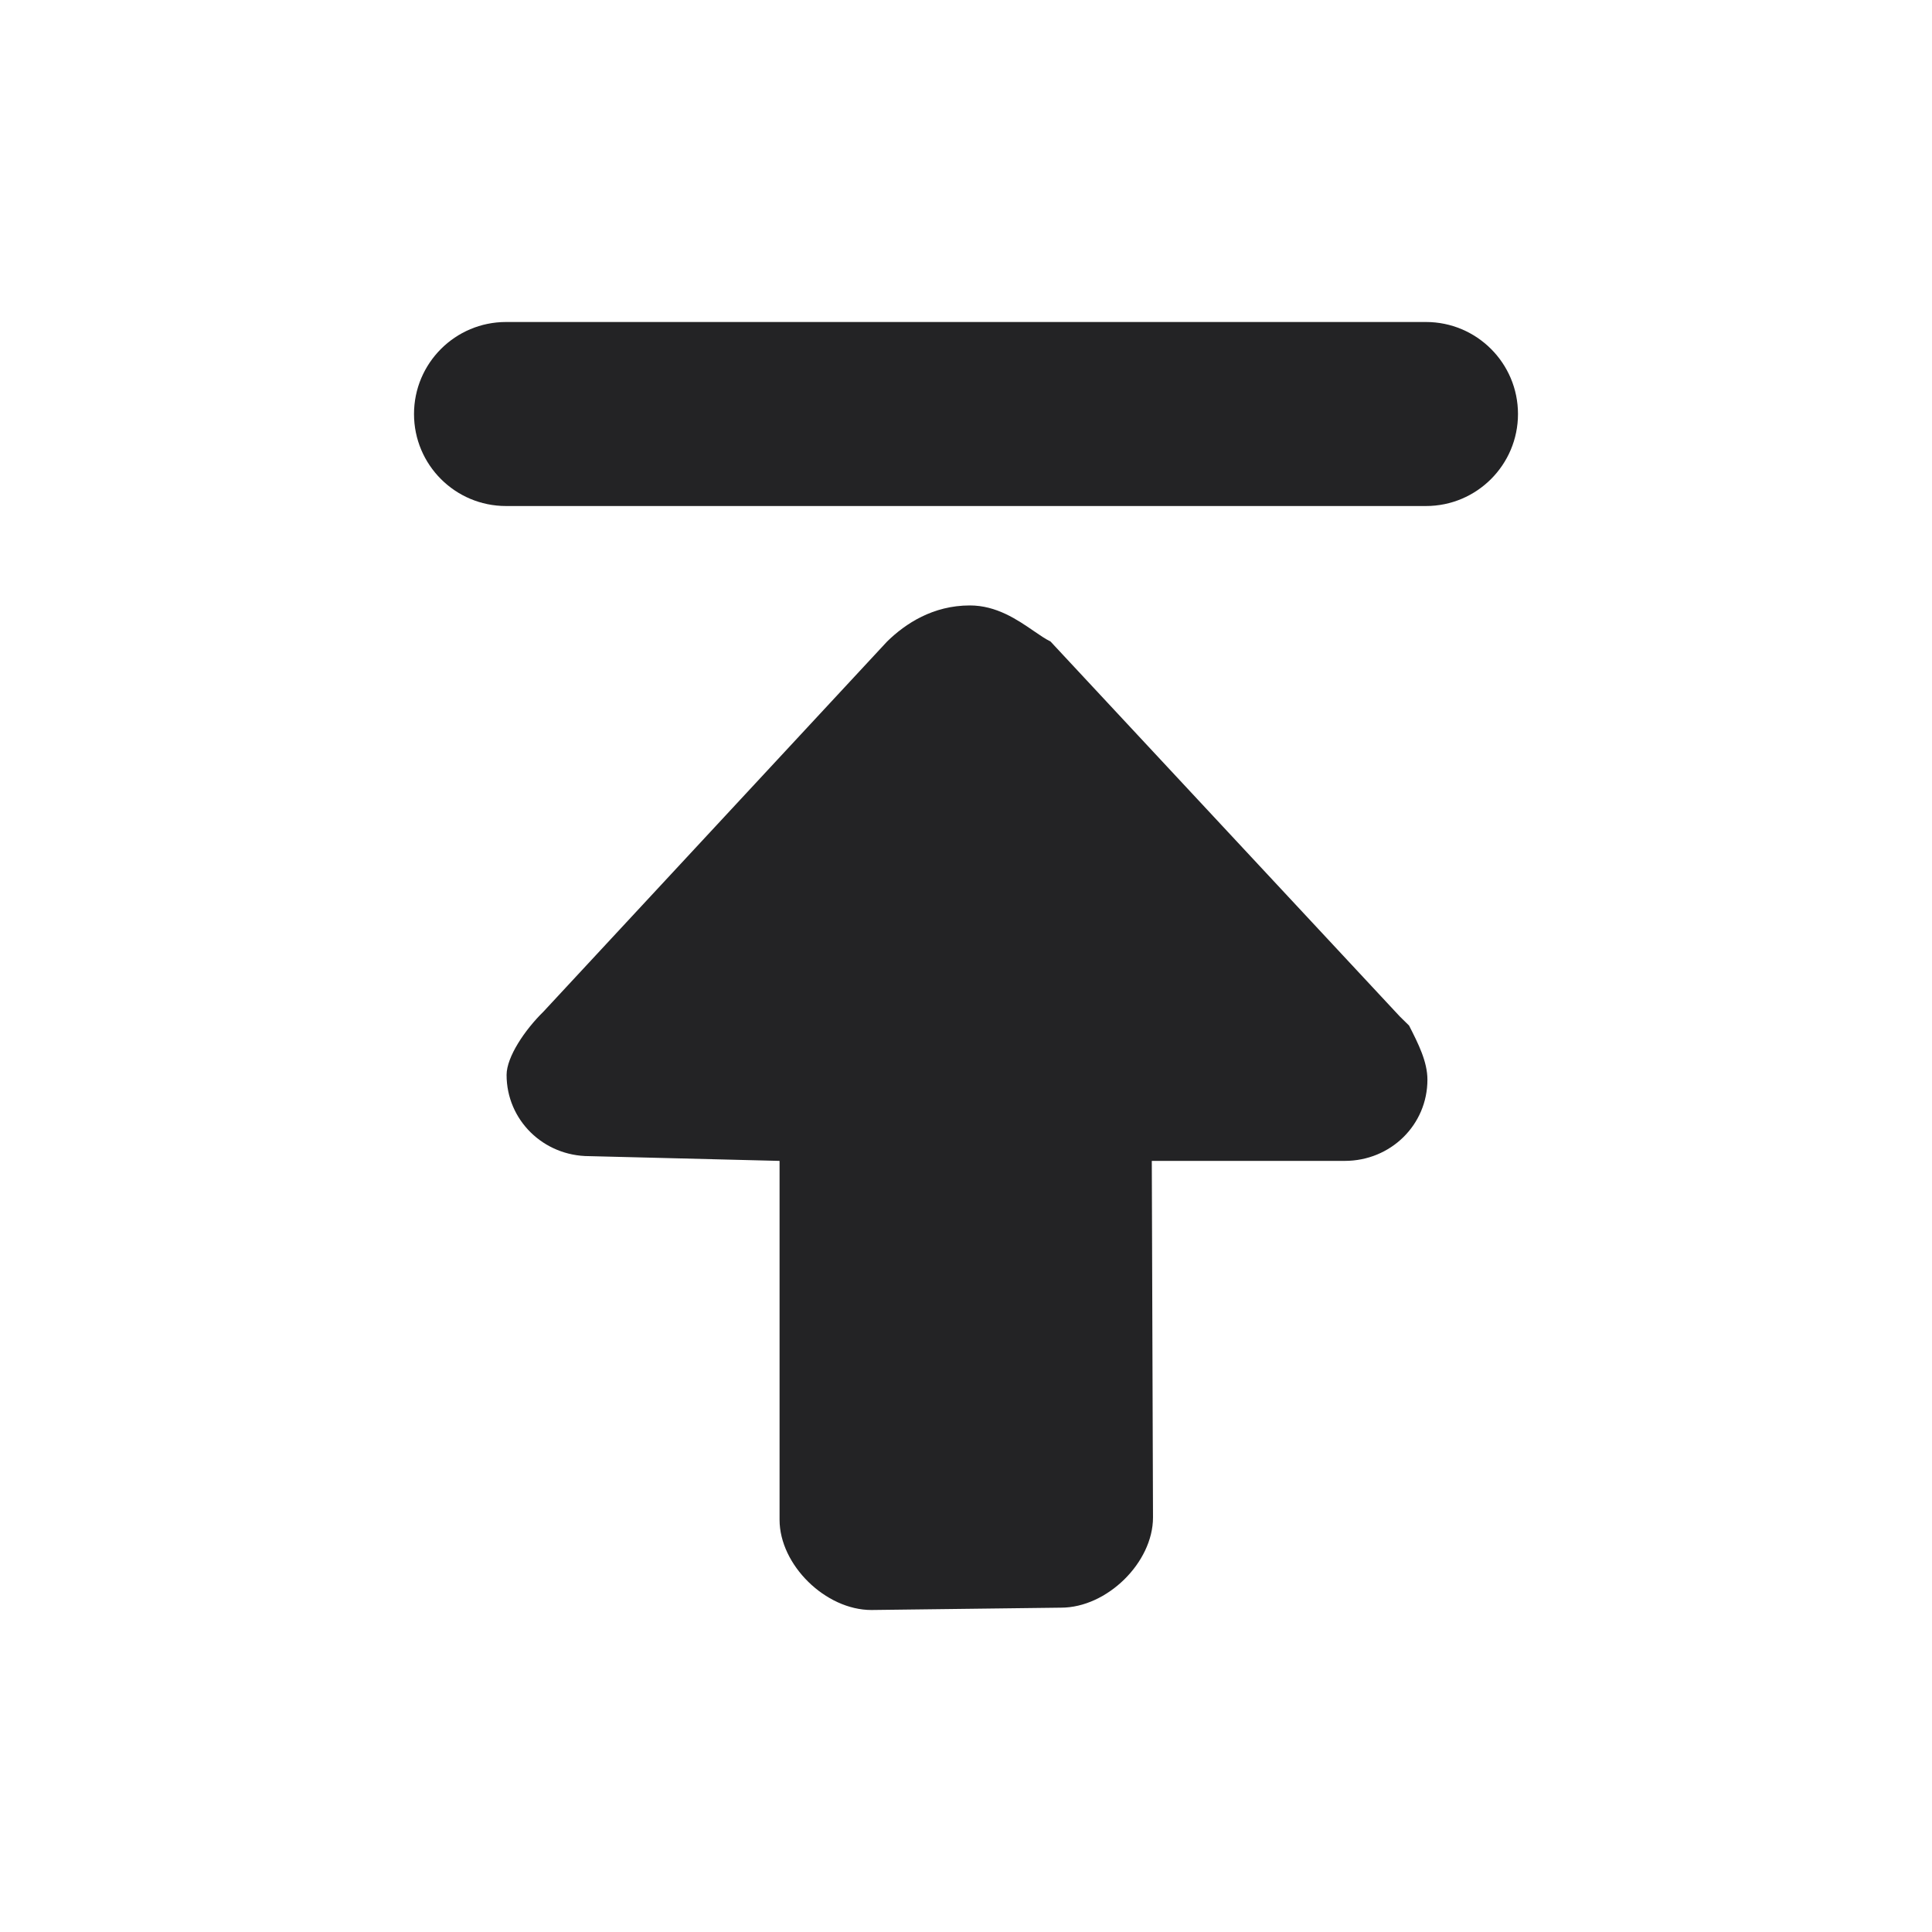
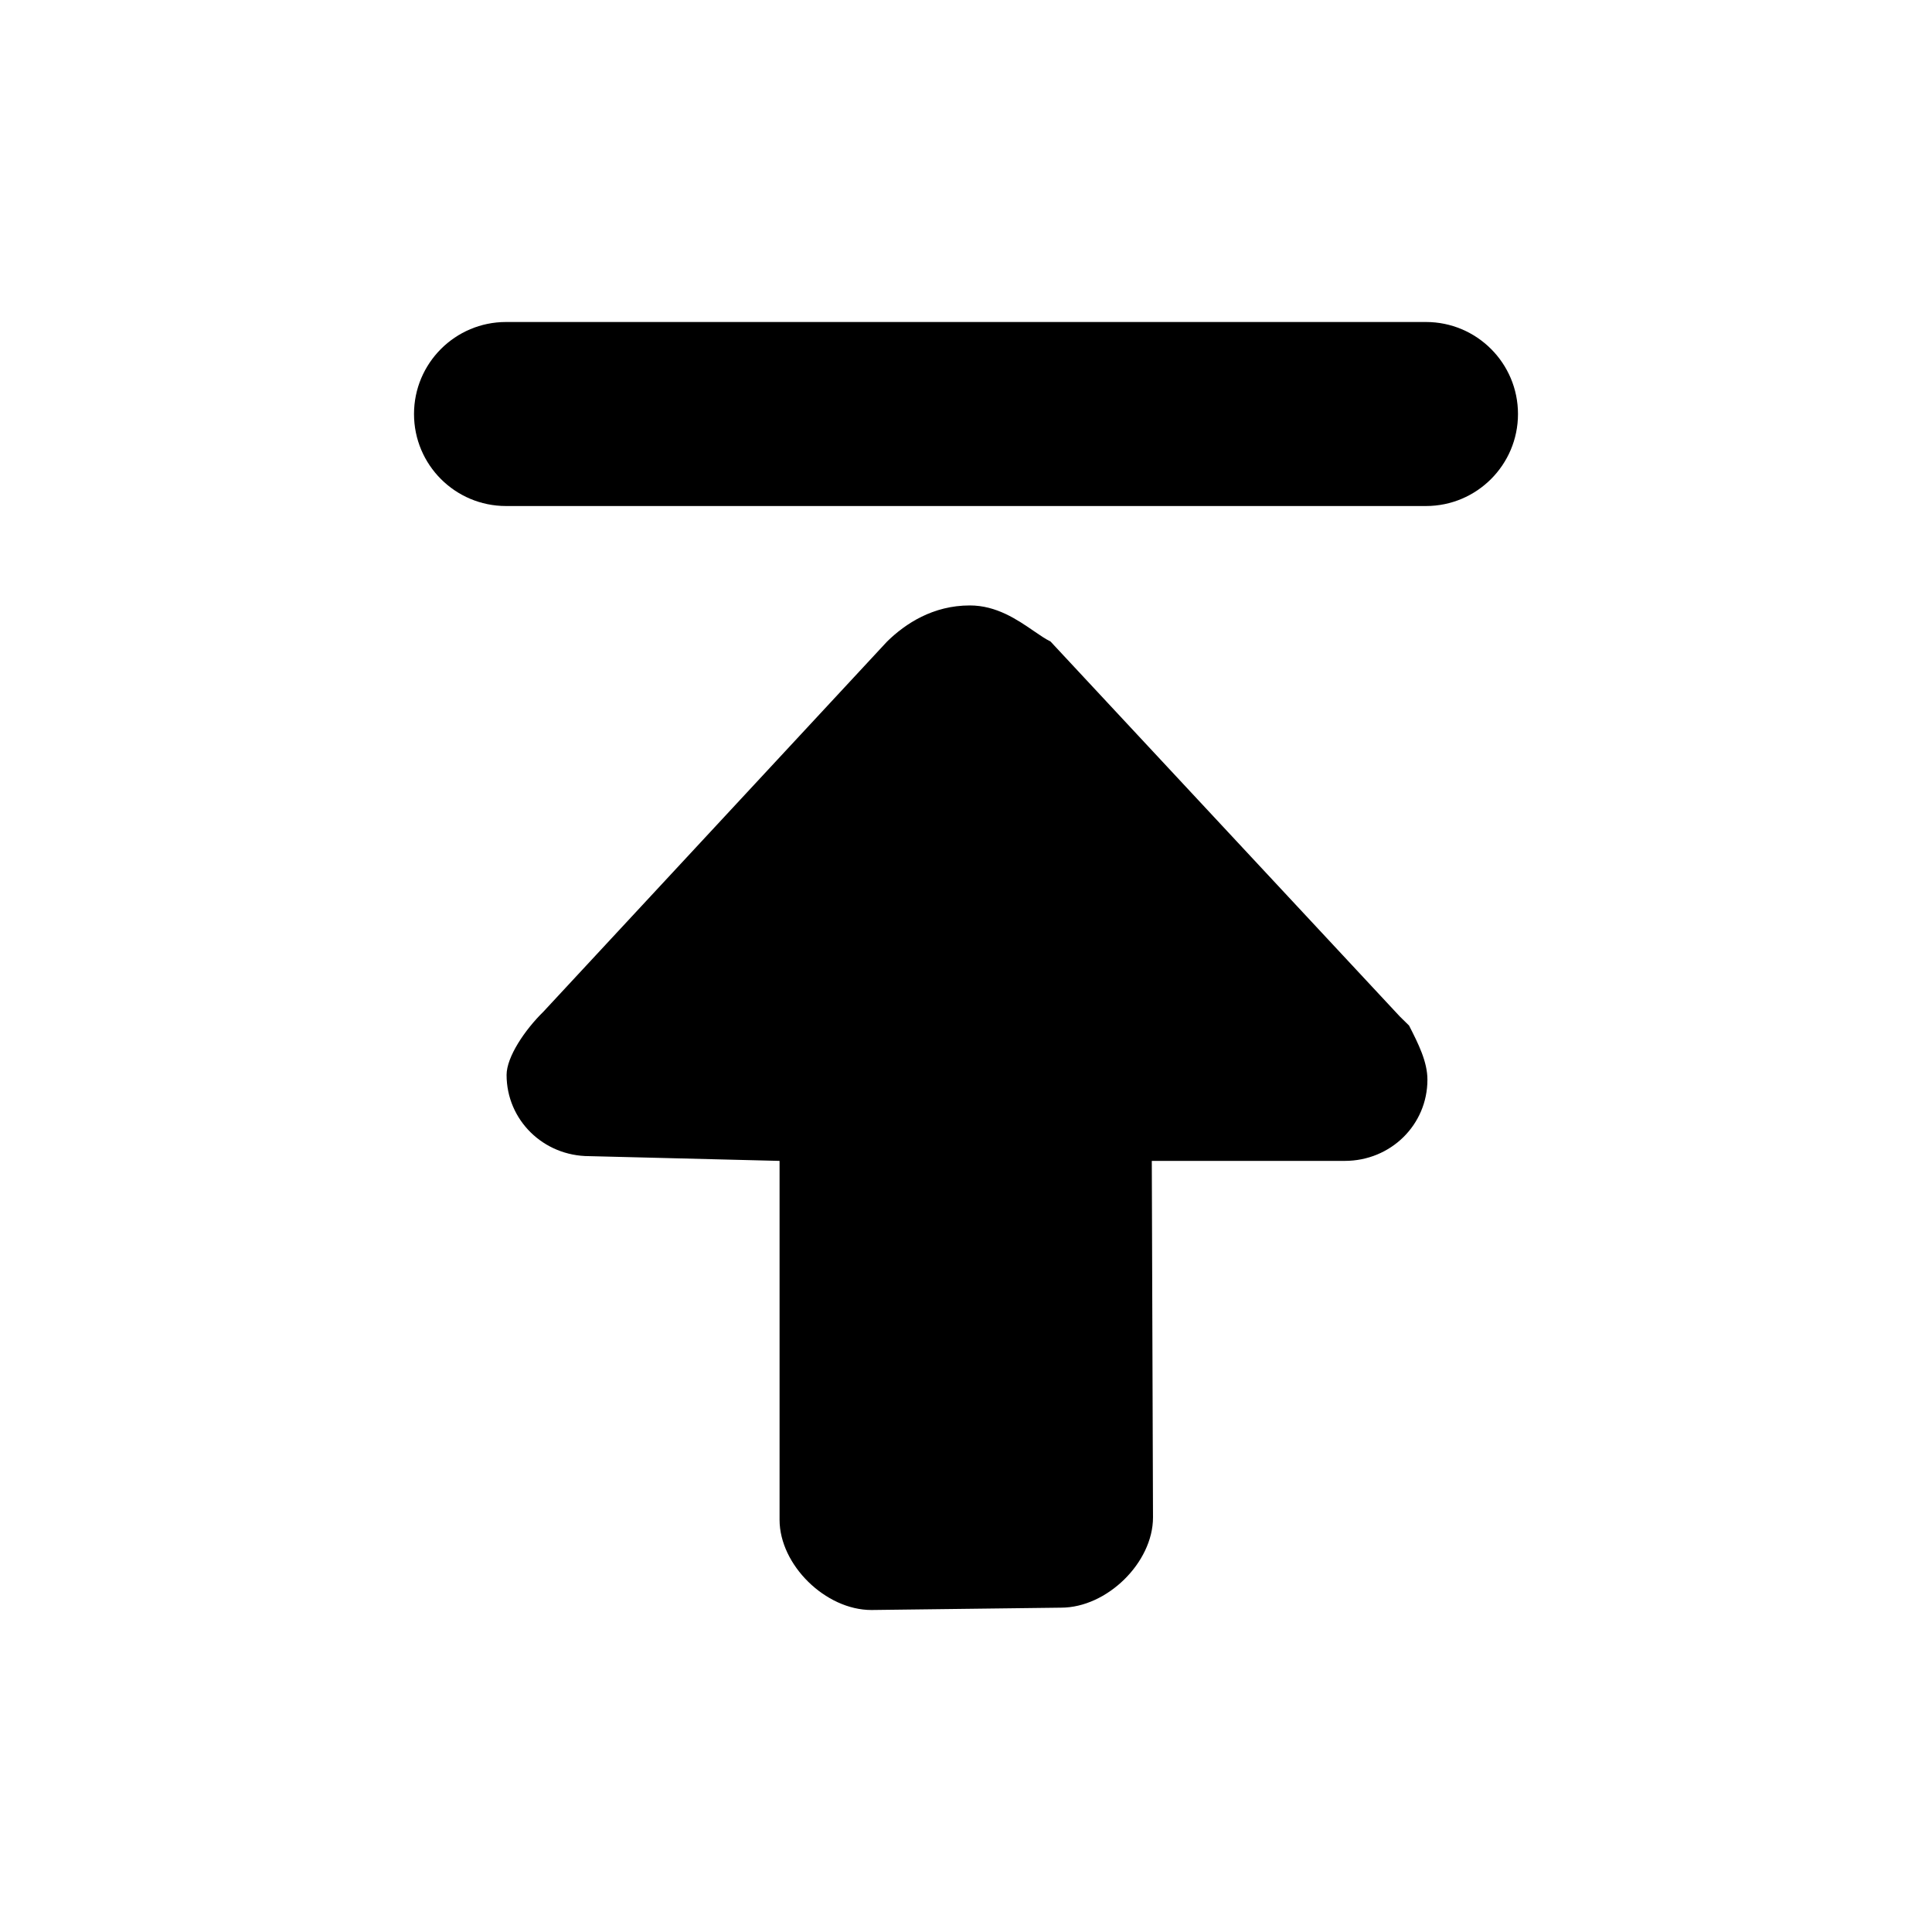
- <svg xmlns="http://www.w3.org/2000/svg" width="24" height="24" viewBox="0 0 24 24" fill="none">
-   <path fill-rule="evenodd" clip-rule="evenodd" d="M6.75 12.568L11.02 7.969C11.249 7.745 11.591 7.521 12.048 7.521C12.379 7.521 12.637 7.698 12.841 7.838C12.918 7.891 12.987 7.938 13.05 7.969L17.39 12.628L17.504 12.74C17.618 12.964 17.732 13.188 17.732 13.412C17.732 13.973 17.276 14.421 16.705 14.421H14.308L14.323 18.85C14.323 19.41 13.752 19.971 13.181 19.971L10.825 20C10.254 20 9.684 19.439 9.684 18.879V14.421L7.32 14.362C6.75 14.362 6.293 13.913 6.293 13.353C6.293 13.129 6.521 12.792 6.75 12.568ZM17.714 6.286C18.345 6.286 18.857 5.774 18.857 5.143C18.857 4.512 18.345 4 17.714 4H6.286C5.655 4 5.143 4.512 5.143 5.143C5.143 5.774 5.654 6.286 6.286 6.286L17.714 6.286Z" fill="#232325" />
+ <svg xmlns="http://www.w3.org/2000/svg" width="24" height="24" viewBox="0 0 24 24">
+   <path fill-rule="evenodd" clip-rule="evenodd" d="M6.75 12.568L11.02 7.969C11.249 7.745 11.591 7.521 12.048 7.521C12.379 7.521 12.637 7.698 12.841 7.838C12.918 7.891 12.987 7.938 13.05 7.969L17.39 12.628L17.504 12.74C17.618 12.964 17.732 13.188 17.732 13.412C17.732 13.973 17.276 14.421 16.705 14.421H14.308L14.323 18.85C14.323 19.41 13.752 19.971 13.181 19.971L10.825 20C10.254 20 9.684 19.439 9.684 18.879V14.421L7.32 14.362C6.75 14.362 6.293 13.913 6.293 13.353C6.293 13.129 6.521 12.792 6.75 12.568ZM17.714 6.286C18.345 6.286 18.857 5.774 18.857 5.143C18.857 4.512 18.345 4 17.714 4H6.286C5.655 4 5.143 4.512 5.143 5.143C5.143 5.774 5.654 6.286 6.286 6.286L17.714 6.286Z" />
</svg>
